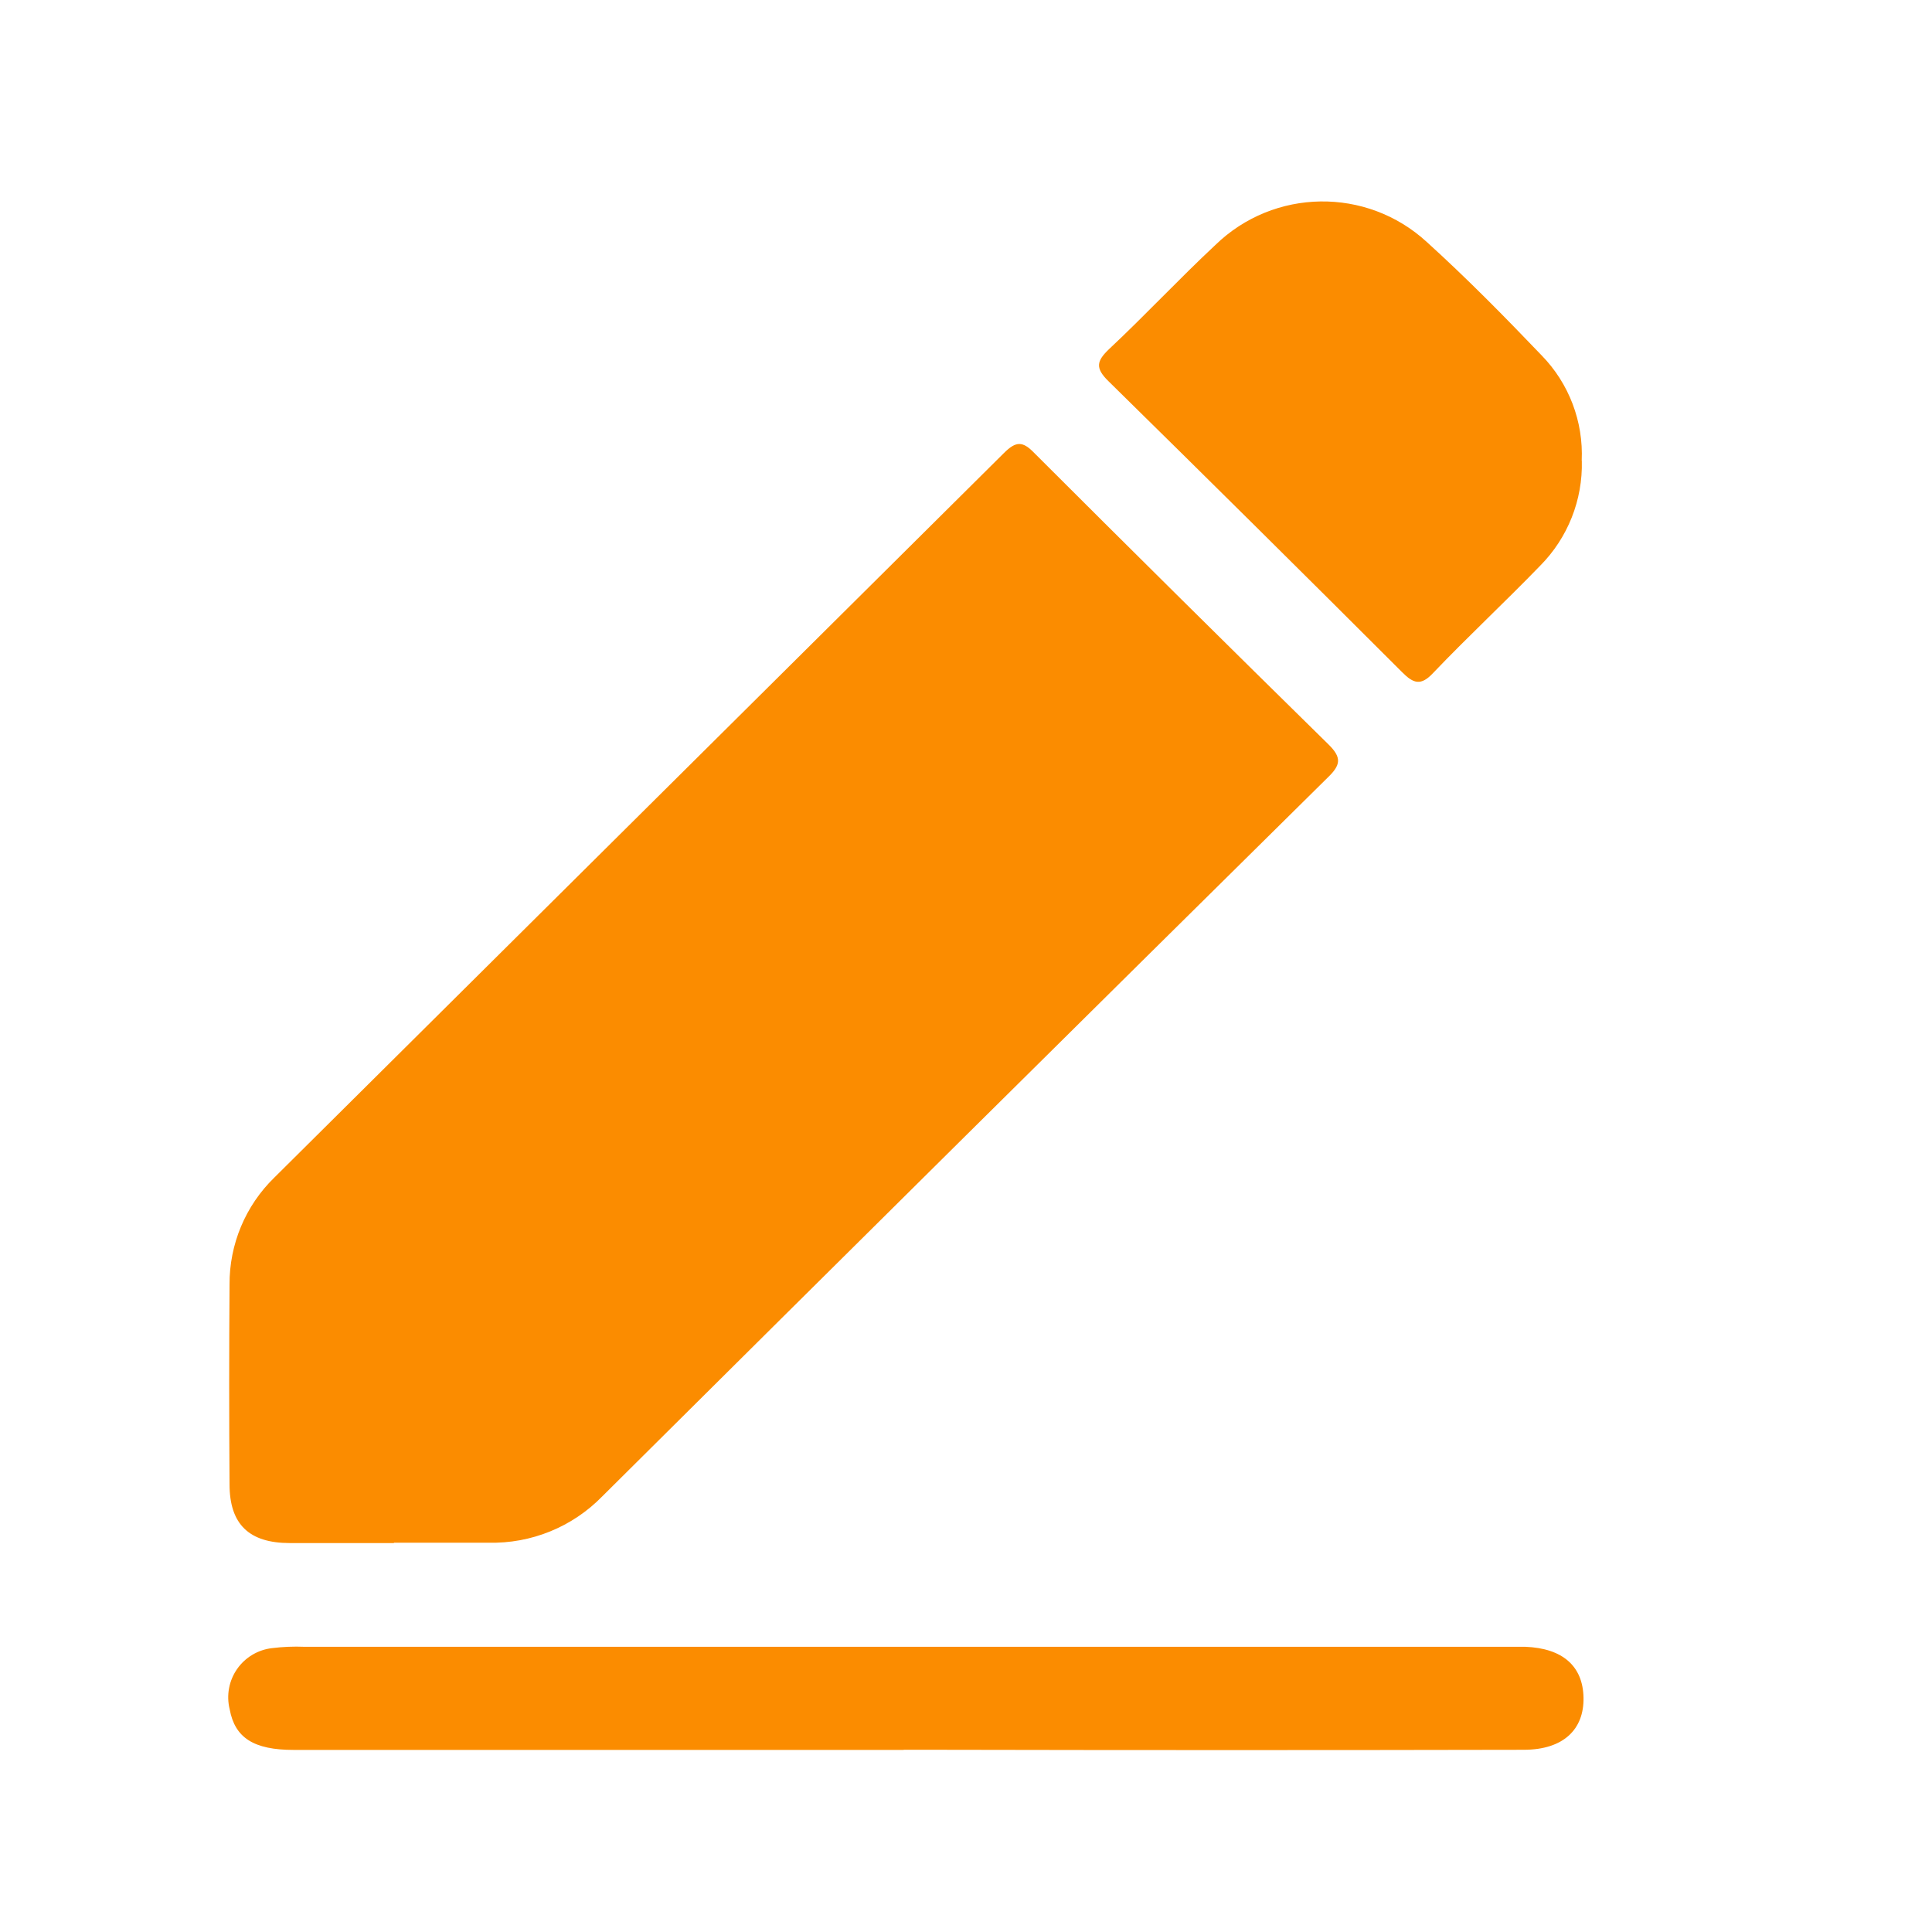
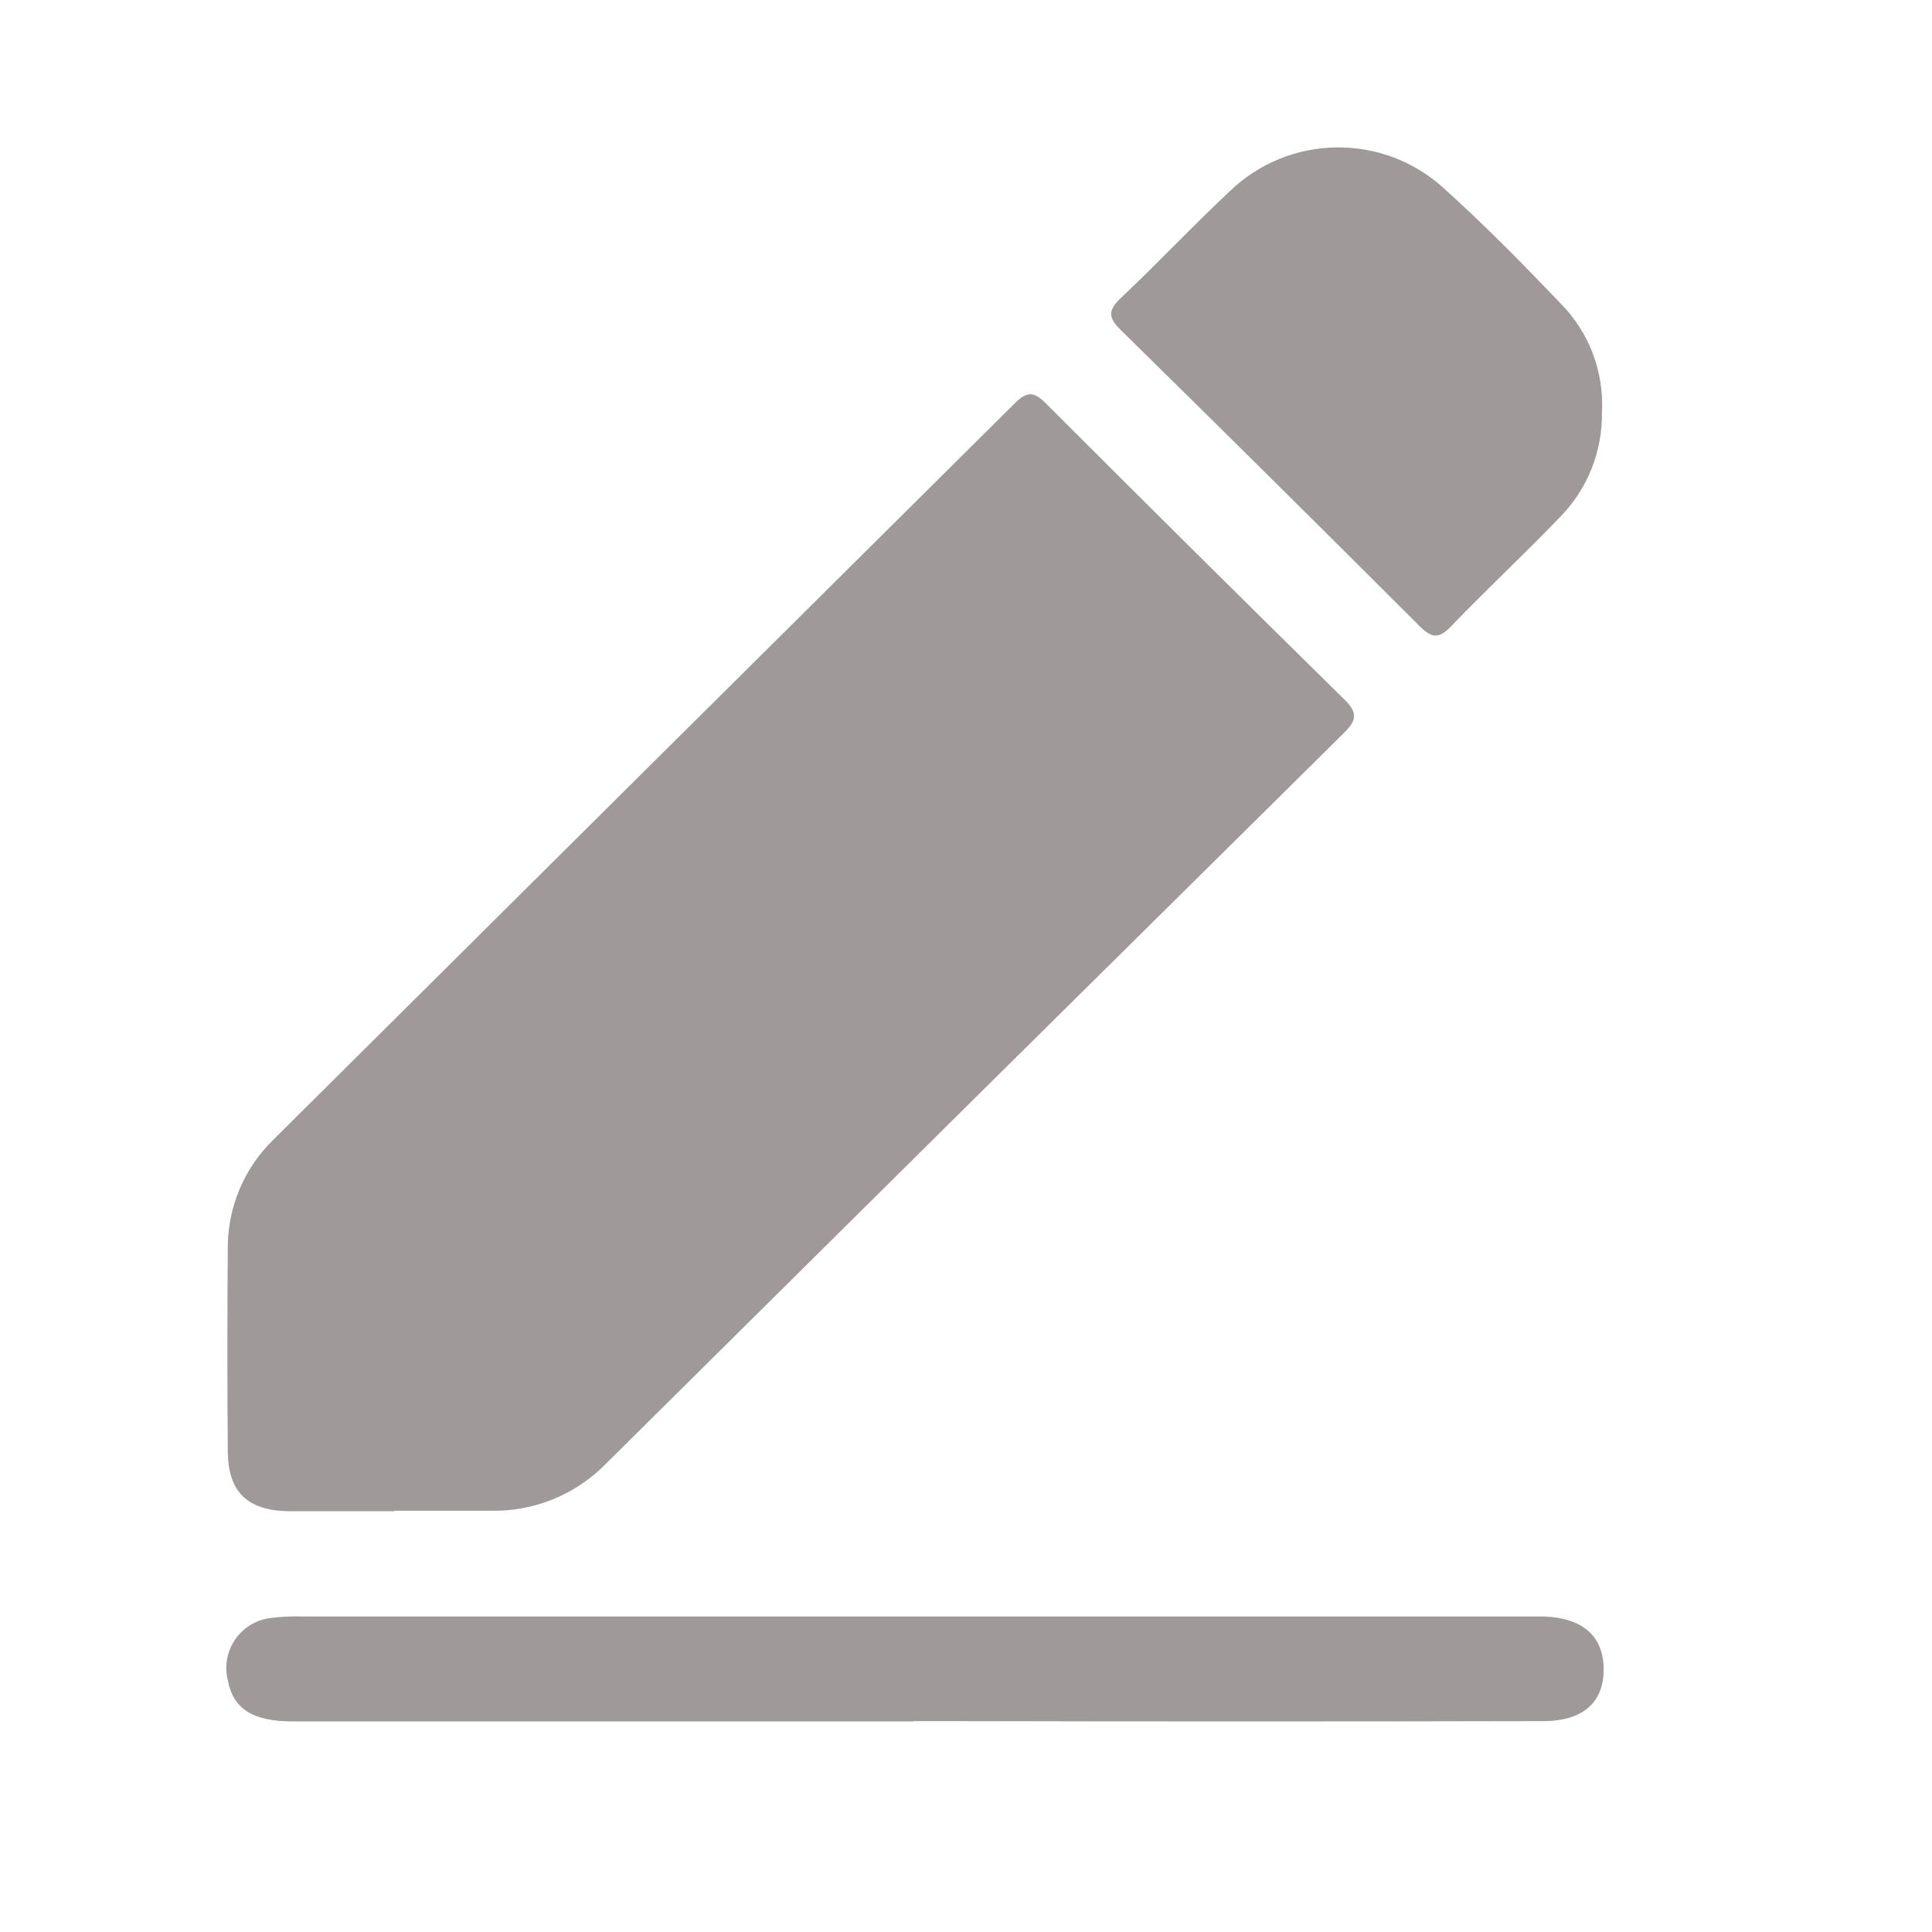
- <svg xmlns="http://www.w3.org/2000/svg" width="16" height="16" viewBox="0 0 16 16">
+ <svg xmlns="http://www.w3.org/2000/svg" width="20" height="20" viewBox="0 0 20 20">
  <defs>
    <clipPath id="clip-path">
-       <rect id="사각형_1409" data-name="사각형 1409" width="16" height="16" transform="translate(0 -0.23)" fill="none" />
+       <rect id="사각형_1409" data-name="사각형 1409" width="20" height="20" transform="translate(0 0)" fill="#9f9999" />
    </clipPath>
  </defs>
-   <g id="profile_icon" transform="translate(0 0.23)">
-     <g id="그룹_271" data-name="그룹 271" transform="translate(0 0)" clip-path="url(#clip-path)">
-       <path id="패스_617" data-name="패스 617" d="M1.374,12.968c-.287,0-.574,0-.86,0-.339,0-.5-.156-.5-.487q-.006-.827,0-1.653a1.226,1.226,0,0,1,.371-.887q3.02-3,6.042-6c.1-.1.156-.1.252,0Q7.892,5.153,9.115,6.354c.113.111.1.172-.007.275Q6.1,9.6,3.1,12.582a1.273,1.273,0,0,1-.943.383c-.26,0-.52,0-.78,0v0" transform="translate(1.887 -0.419)" fill="#fb8c00" />
-       <path id="패스_618" data-name="패스 618" d="M17.741,2.149a1.19,1.19,0,0,1-.345.869c-.29.3-.6.588-.887.889-.1.107-.162.088-.256-.007q-1.21-1.209-2.431-2.409c-.113-.11-.1-.168.005-.268.3-.281.579-.581.879-.861A1.275,1.275,0,0,1,16.457.337c.331.3.643.617.951.939a1.172,1.172,0,0,1,.332.873" transform="translate(-4.641 1.437)" fill="#fb8c00" />
-       <path id="패스_619" data-name="패스 619" d="M5.593,23.868q-2.528,0-5.055,0c-.329,0-.486-.1-.529-.337a.41.41,0,0,1,.352-.506,1.635,1.635,0,0,1,.267-.011h9.949c.054,0,.108,0,.162,0,.309.012.477.16.482.421s-.164.431-.493.432q-2.419.005-4.84,0h-.3" transform="translate(1.893 -9.606)" fill="#fb8c00" />
+   <g id="profile_icon" transform="translate(-0.054 -0.054)">
+     <g id="그룹_271" data-name="그룹 271" transform="translate(0.054 0.054)" clip-path="url(#clip-path)">
+       <path id="패스_617" data-name="패스 617" d="M1.742,15.429c-.364,0-.729,0-1.093,0-.431-.006-.63-.2-.633-.619q-.008-1.051,0-2.1a1.558,1.558,0,0,1,.472-1.127Q4.325,7.769,8.163,3.96c.127-.127.2-.122.321,0Q10.023,5.5,11.576,7.027c.144.141.123.219-.009.349Q7.746,11.153,3.93,14.938a1.617,1.617,0,0,1-1.2.486c-.33,0-.66,0-.991,0v.005" transform="translate(2.342 0.215)" fill="#9f9999" />
+       <path id="패스_618" data-name="패스 618" d="M18.822,2.73a1.512,1.512,0,0,1-.438,1.1c-.368.383-.759.747-1.127,1.13-.129.135-.206.112-.326-.009q-1.537-1.536-3.088-3.06c-.143-.139-.129-.213.007-.341.379-.357.736-.739,1.116-1.094A1.62,1.62,0,0,1,17.192.428c.42.378.817.784,1.209,1.193a1.488,1.488,0,0,1,.422,1.109" transform="translate(-2.239 1.527)" fill="#9f9999" />
+       <path id="패스_619" data-name="패스 619" d="M7.106,24.1q-3.211,0-6.422,0c-.418,0-.618-.133-.672-.428a.521.521,0,0,1,.448-.643,2.077,2.077,0,0,1,.34-.015H13.438c.069,0,.137,0,.205,0,.392.016.606.2.612.535.006.348-.209.548-.626.548q-3.073.007-6.148,0H7.106" transform="translate(2.346 -6.28)" fill="#9f9999" />
    </g>
  </g>
</svg>
